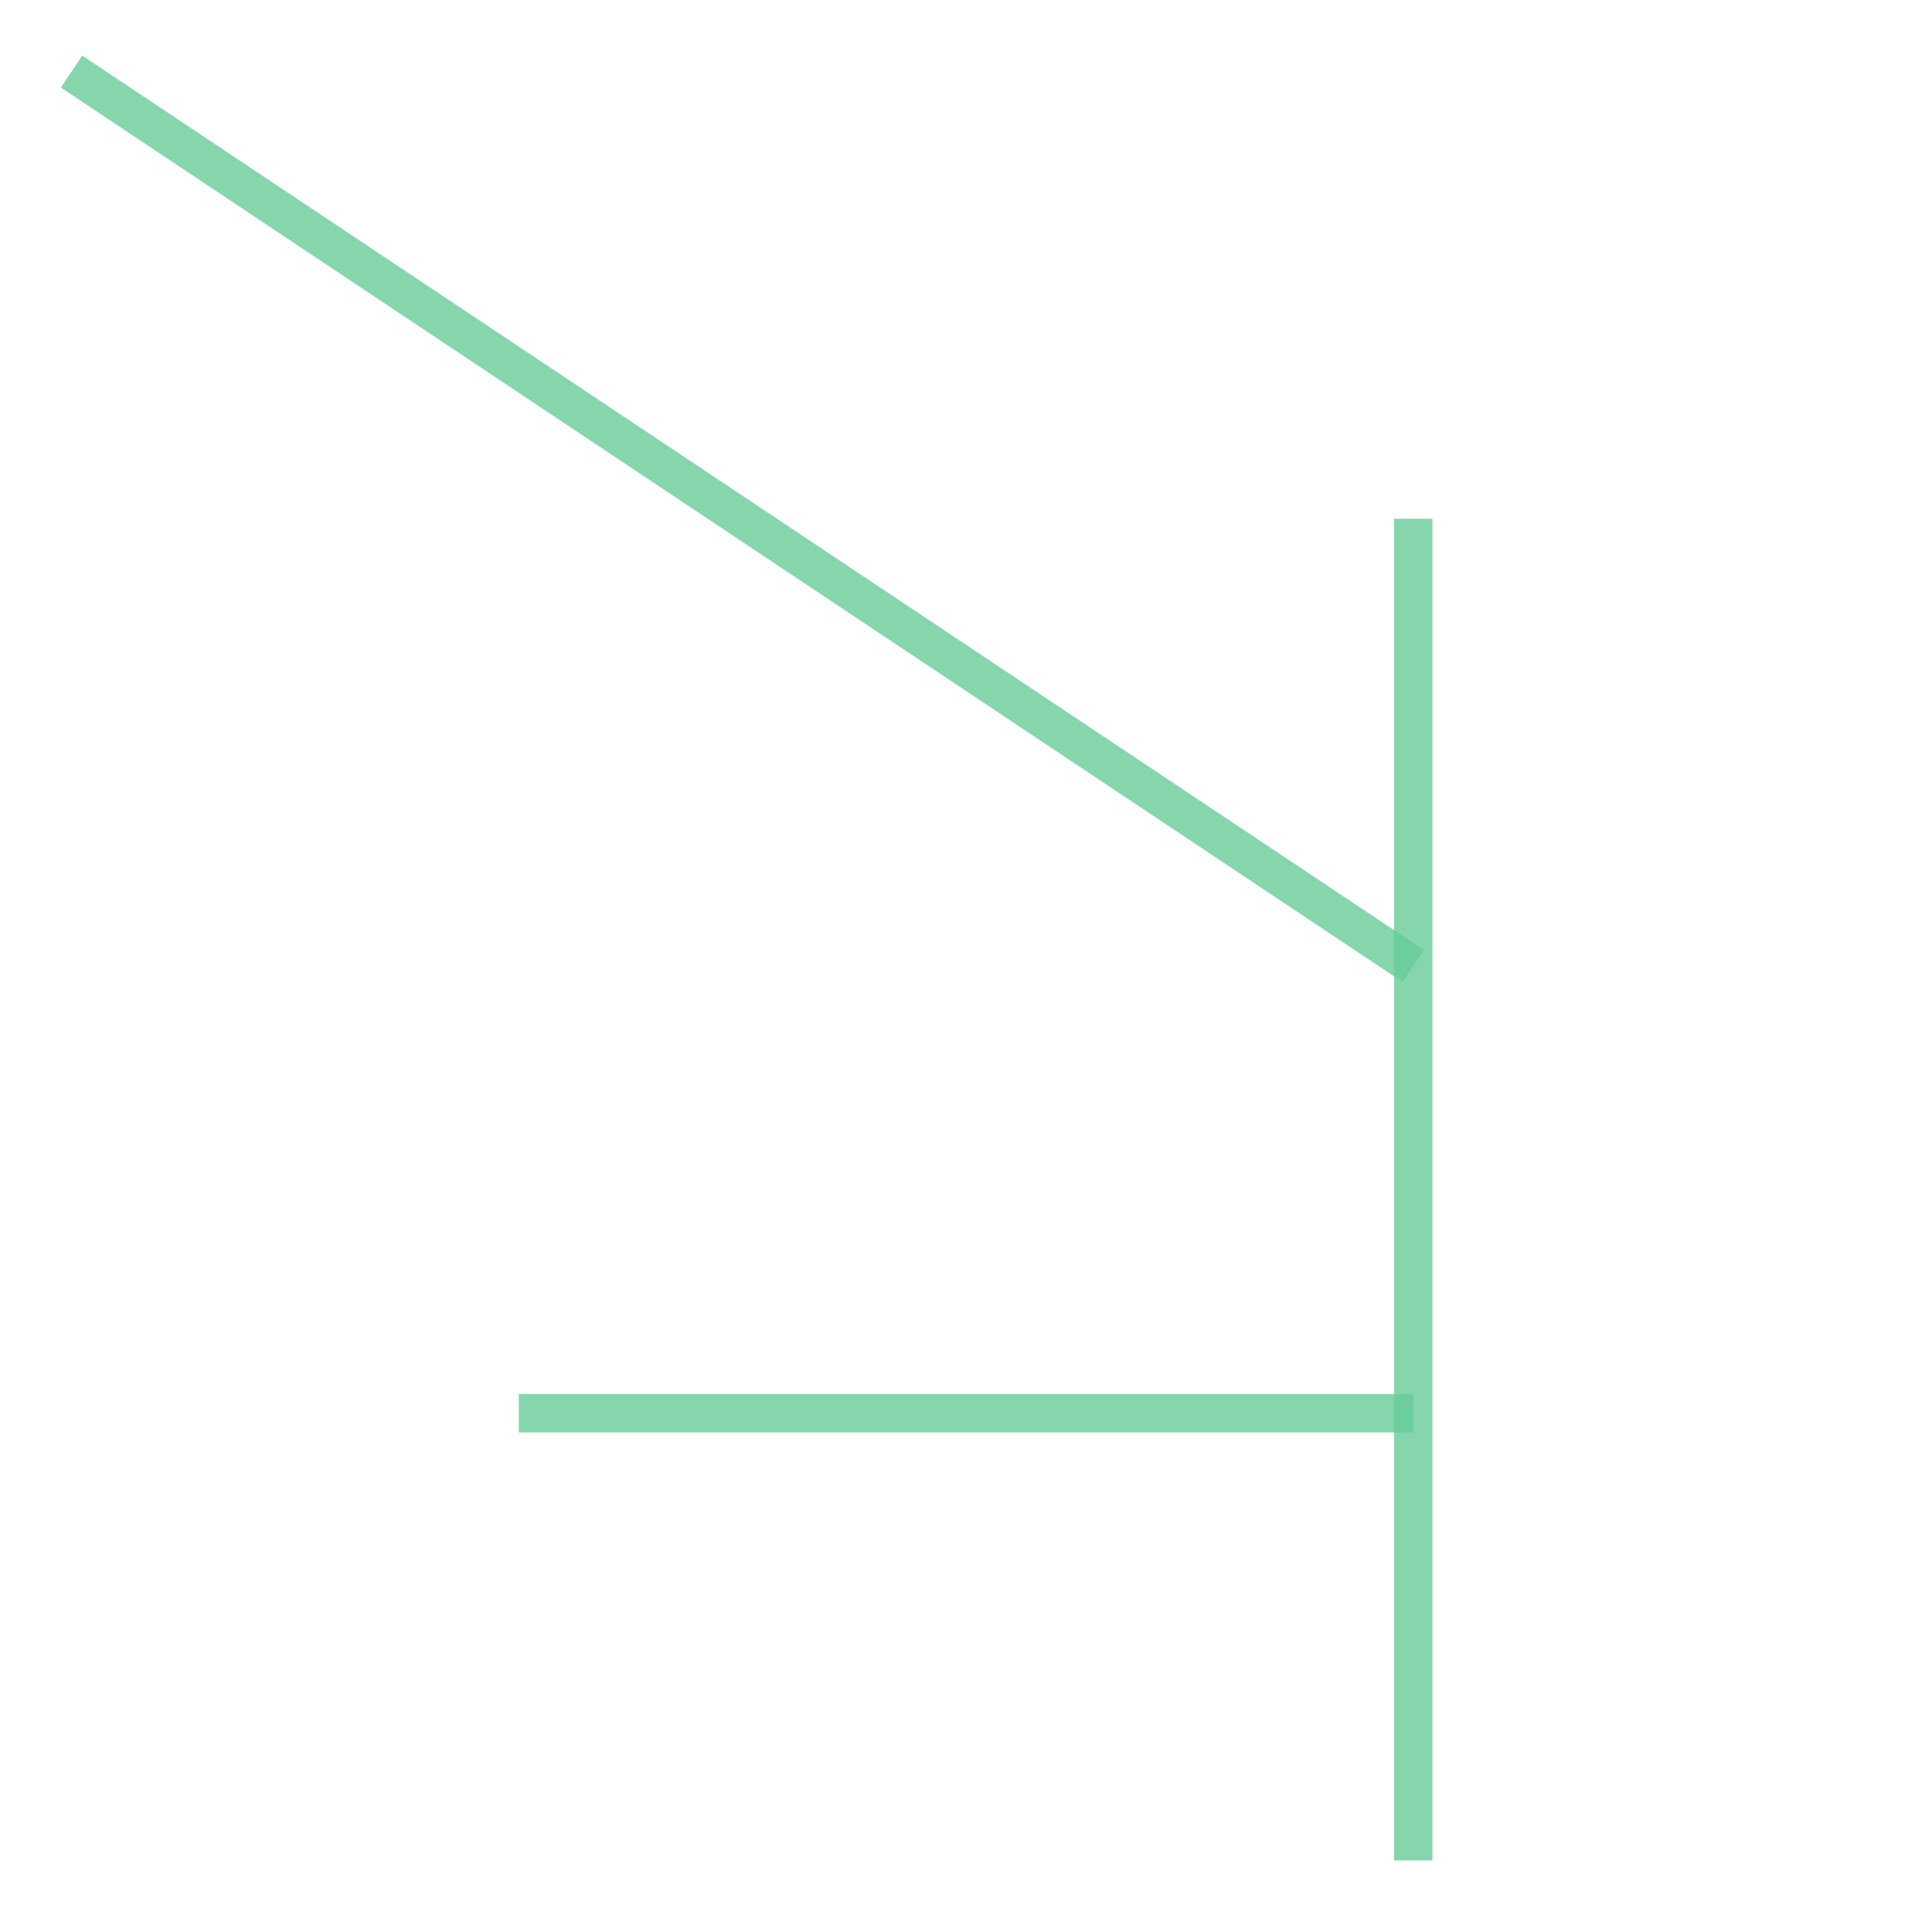
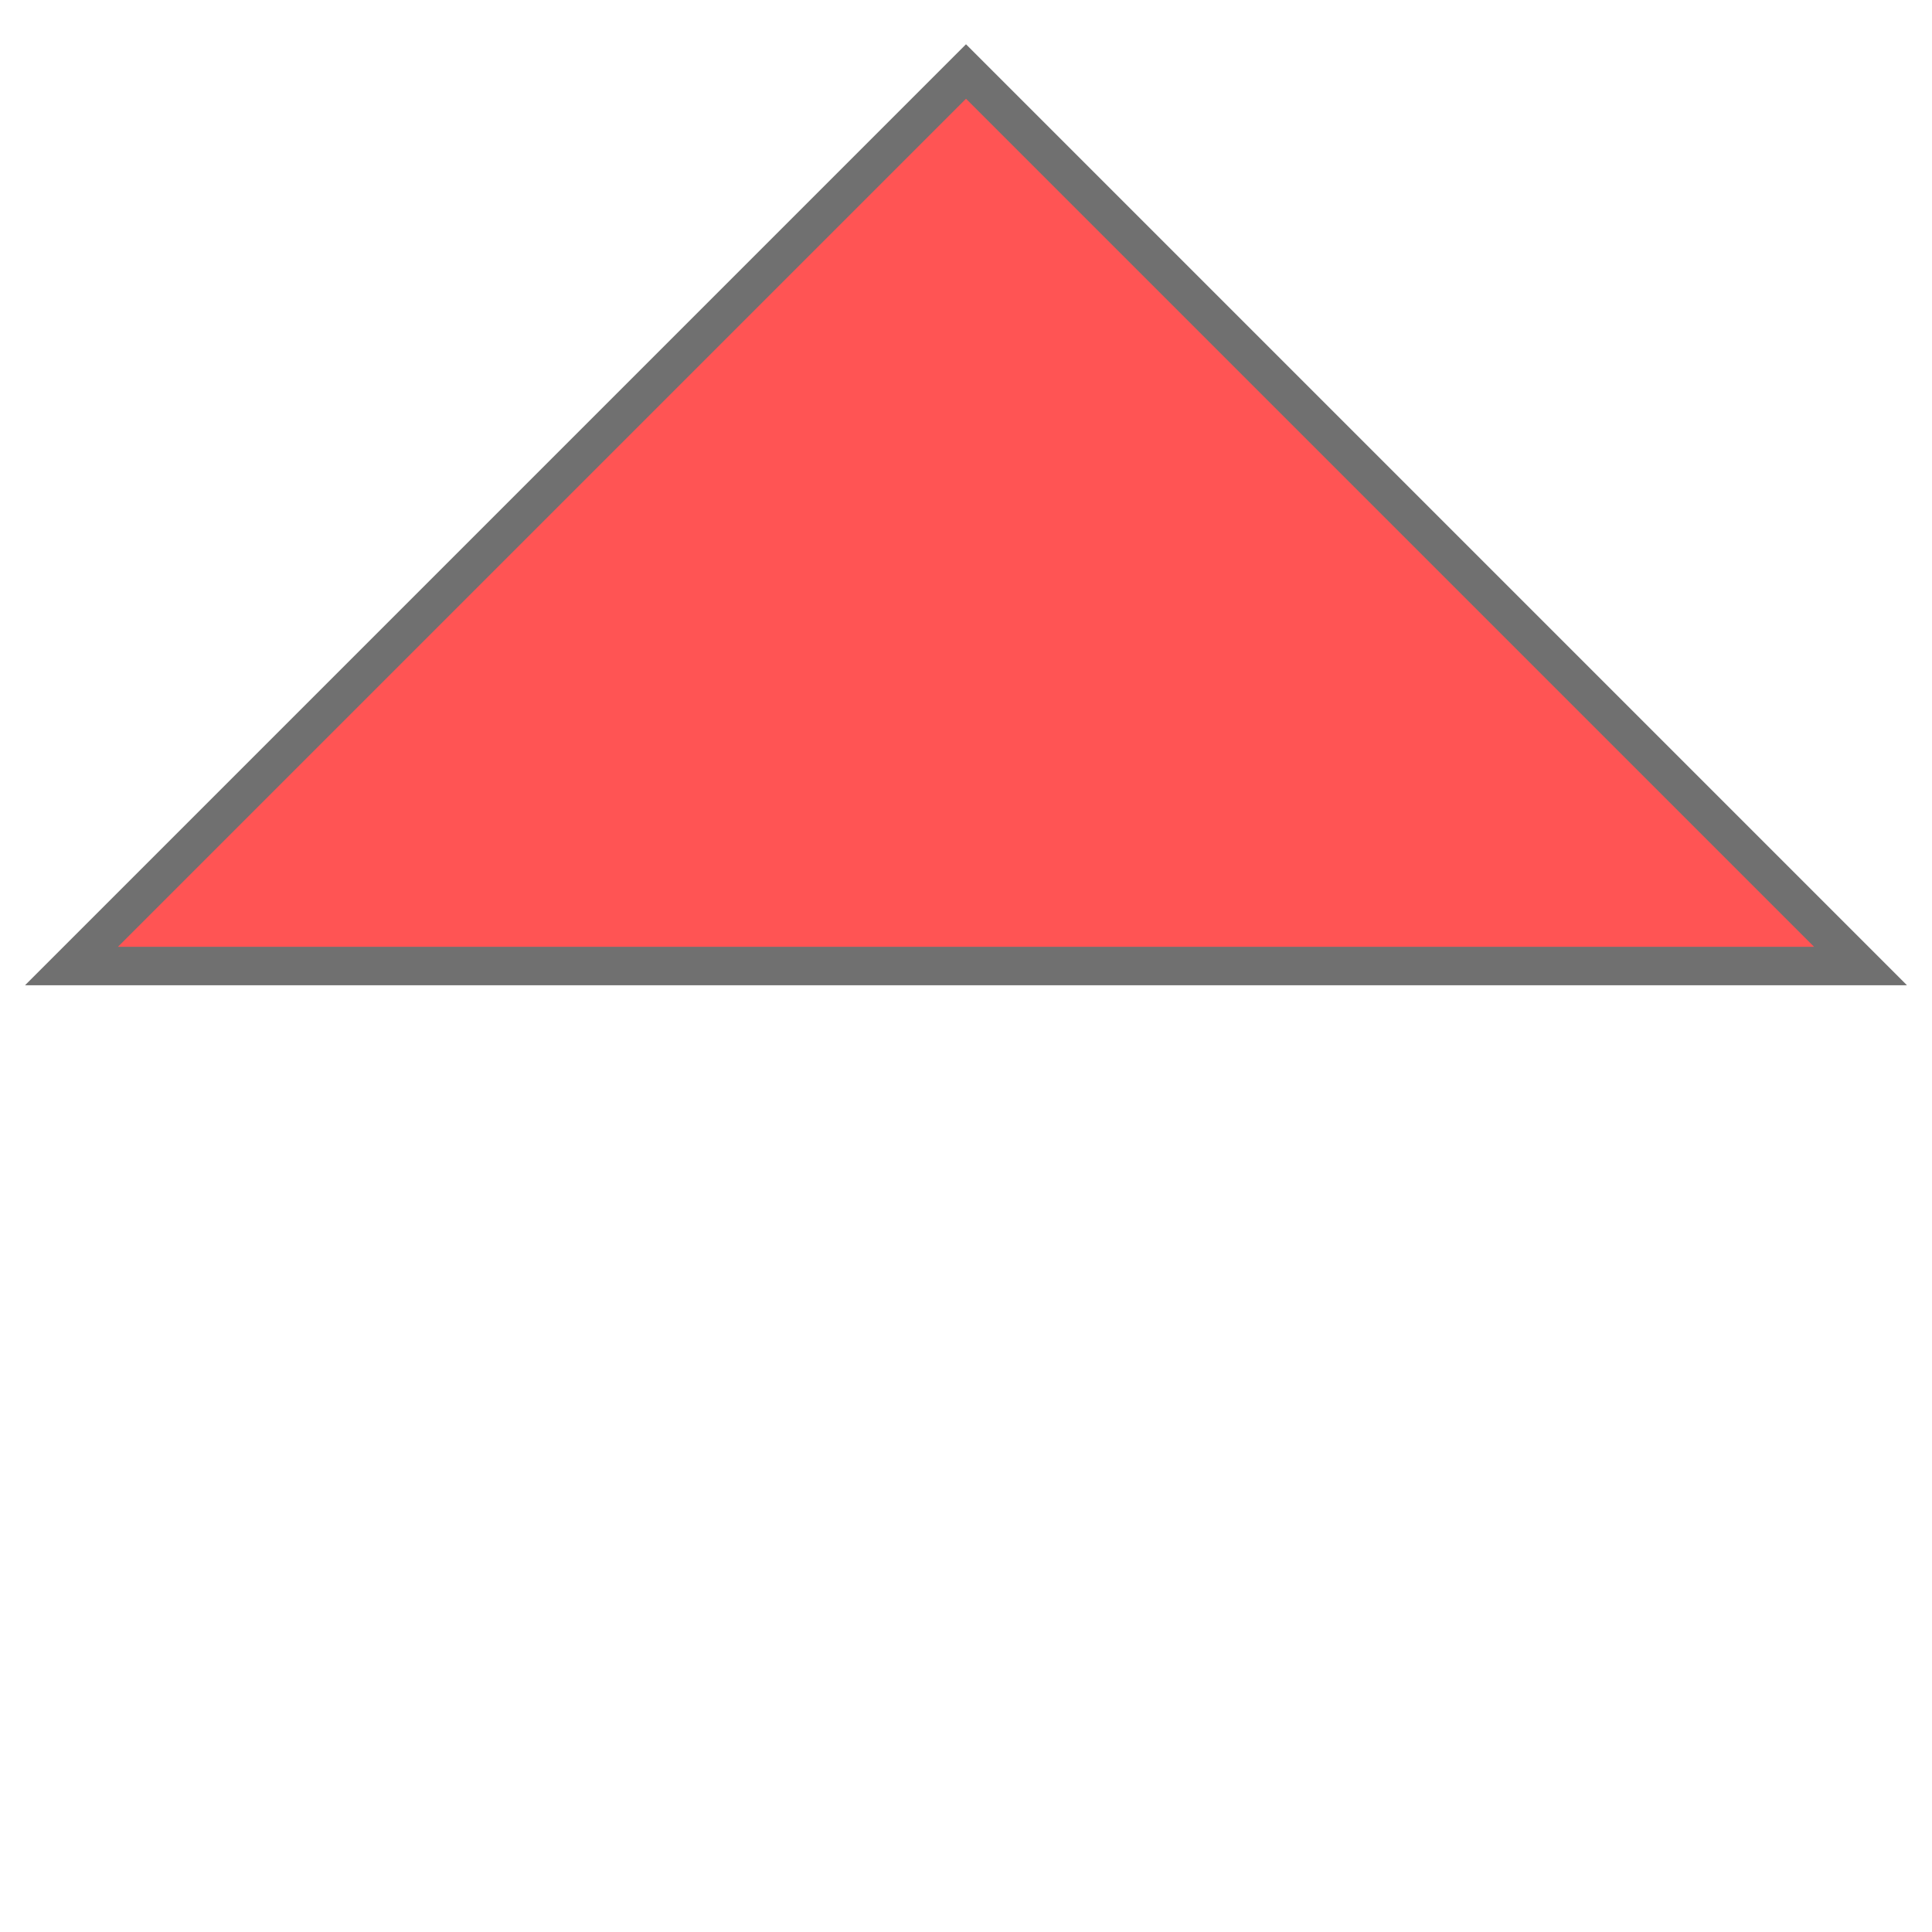
- <svg xmlns="http://www.w3.org/2000/svg" width="100.0" height="100.0" viewBox="0.84 0.84 3.32 4.32" preserveAspectRatio="xMinYMin meet">
-   <g transform="matrix(1,0,0,-1,0,6.0)">
+ <svg xmlns="http://www.w3.org/2000/svg" width="100.0" height="100.0" viewBox="0.84 0.84 4.32 2.32" preserveAspectRatio="xMinYMin meet">
+   <g transform="matrix(1,0,0,-1,0,4.0)">
    <g>
-       <polyline fill="none" stroke="#66cc99" stroke-width="0.086" points="1.0,5.0 4.0,3.0" opacity="0.8" />
-       <polyline fill="none" stroke="#66cc99" stroke-width="0.086" points="4.0,4.0 4.0,1.0" opacity="0.8" />
-       <polyline fill="none" stroke="#66cc99" stroke-width="0.086" points="2.0,2.0 4.0,2.0" opacity="0.8" />
+       <path fill-rule="evenodd" fill="#ff3333" stroke="#555555" stroke-width="0.086" opacity="0.6" d="M 1.0,1.0 L 3.0,3.0 L 5.0,1.0 L 1.0,1.0 z" />
+       <path fill-rule="evenodd" fill="#ff3333" stroke="#555555" stroke-width="0.086" opacity="0.6" d="M 1.0,1.0 L 3.0,3.0 L 5.0,1.0 L 1.0,1.0 z" />
    </g>
  </g>
</svg>
